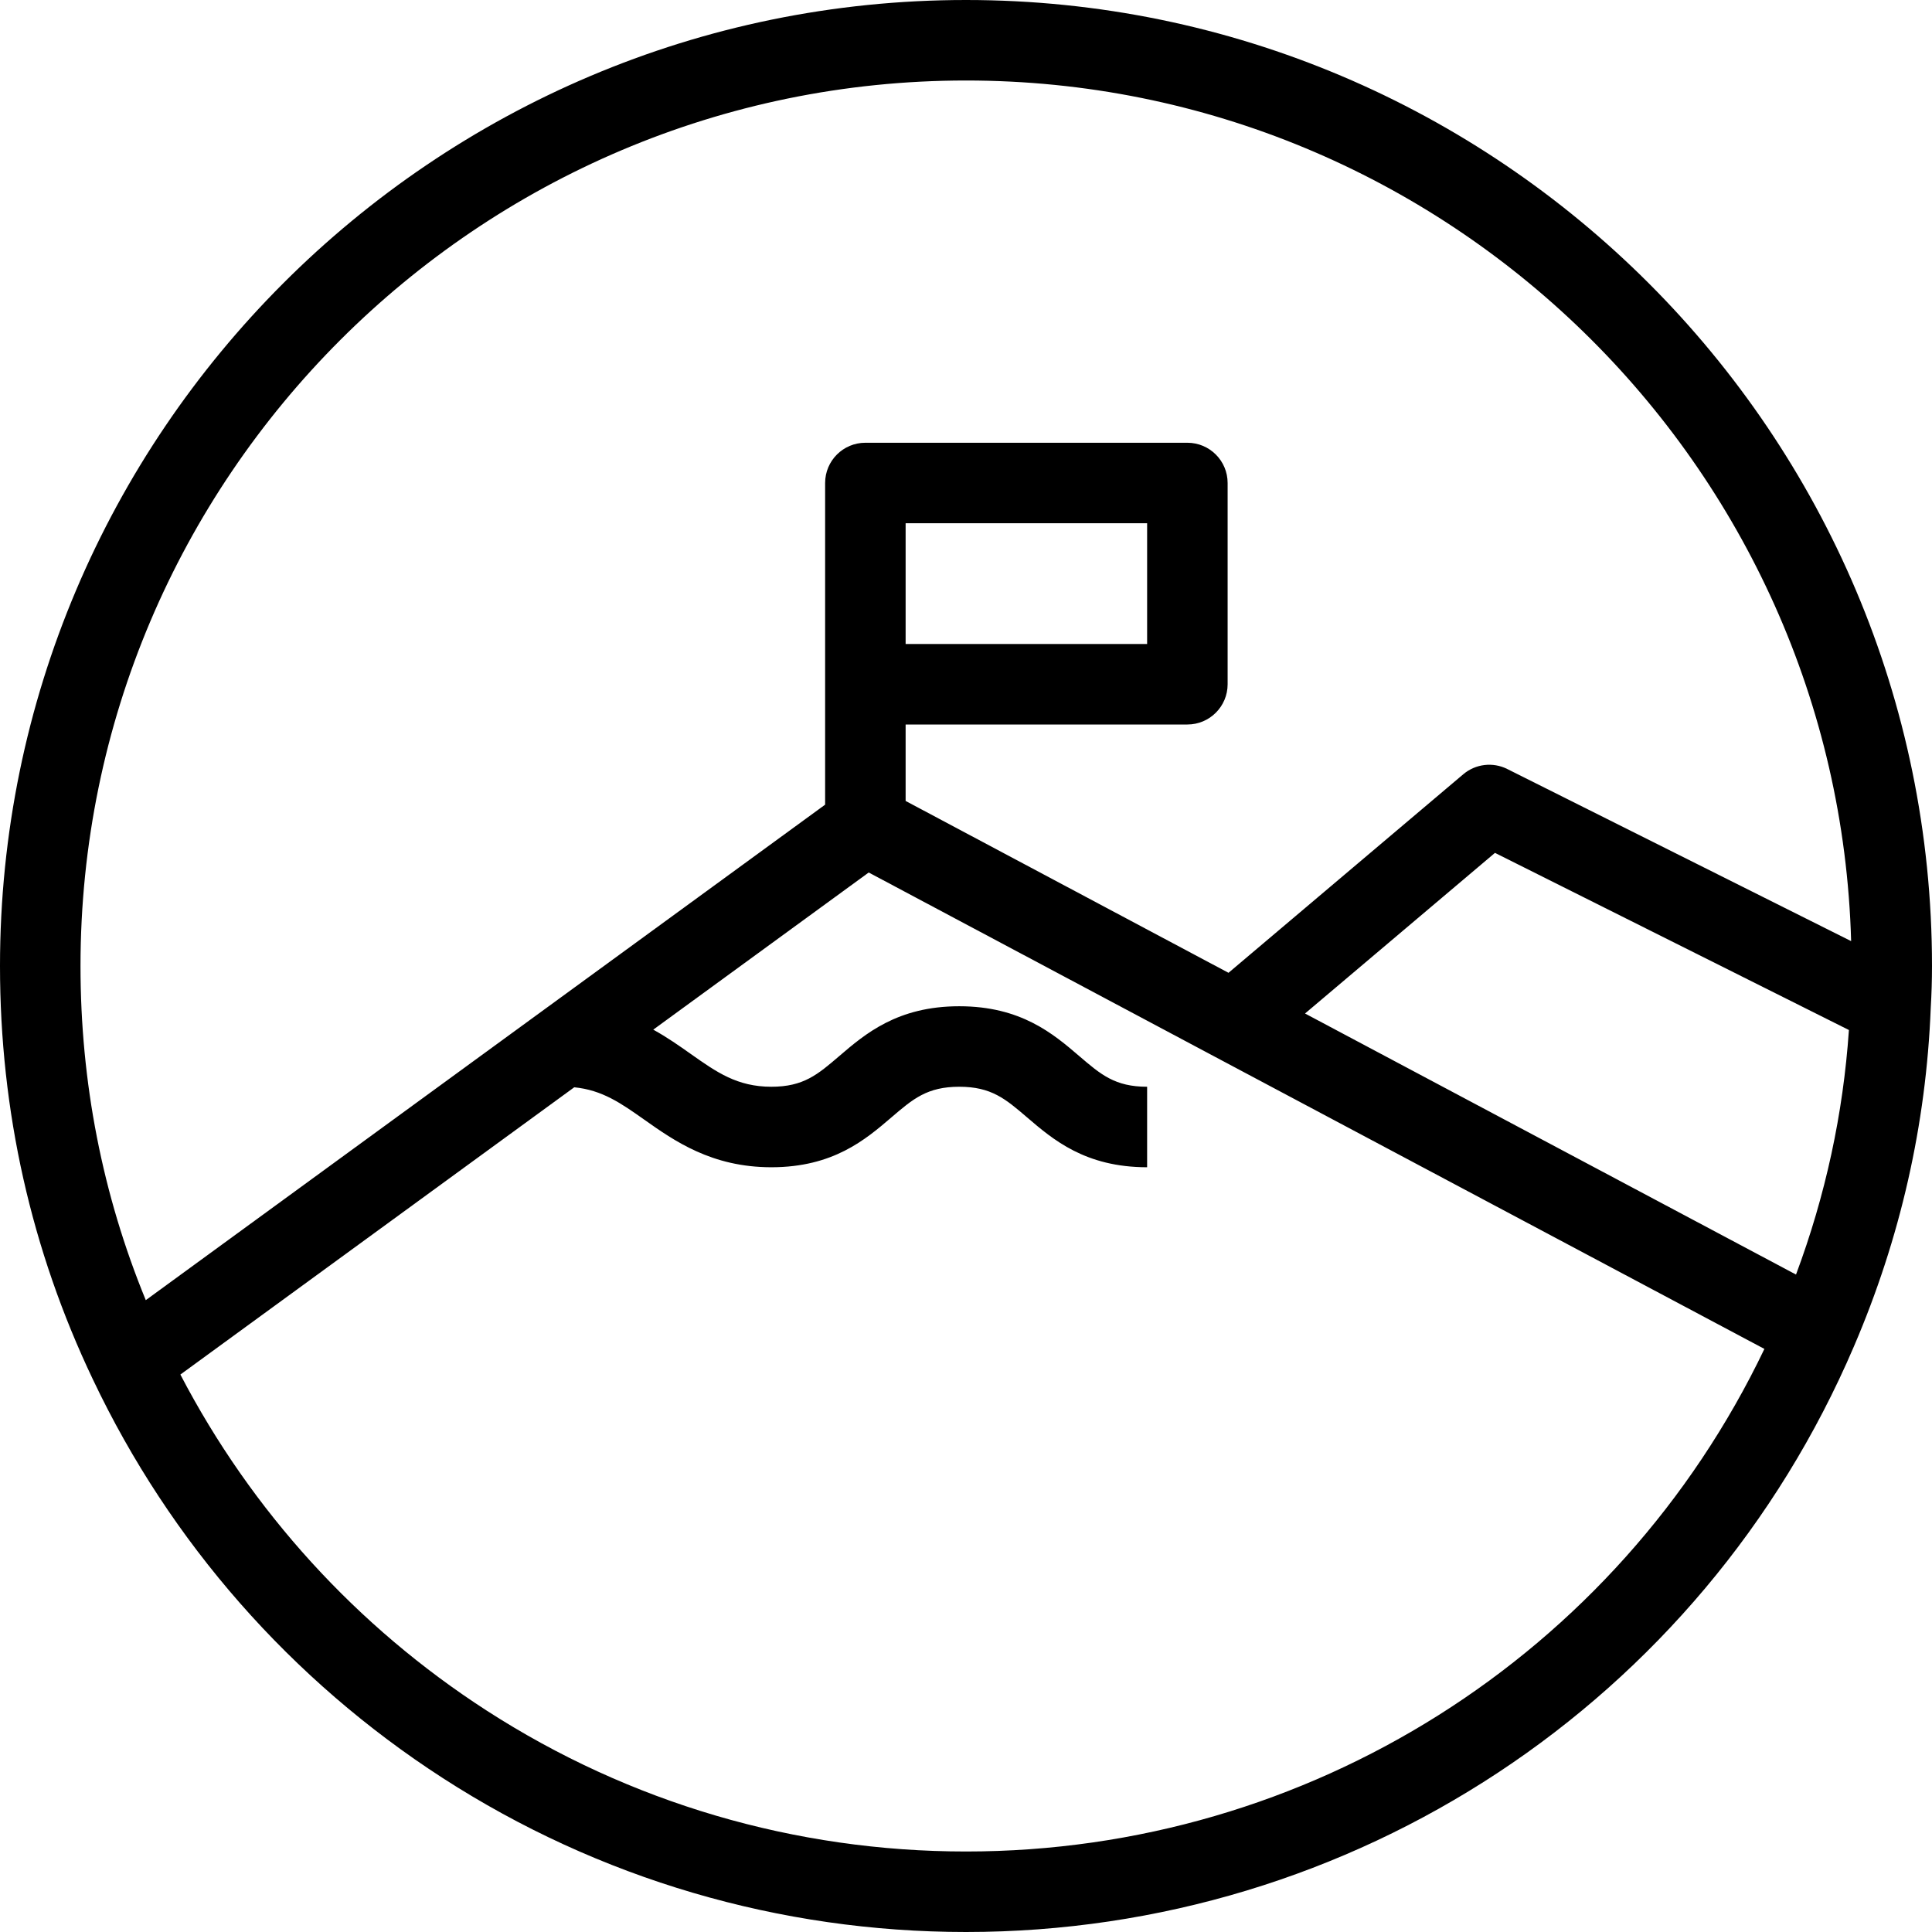
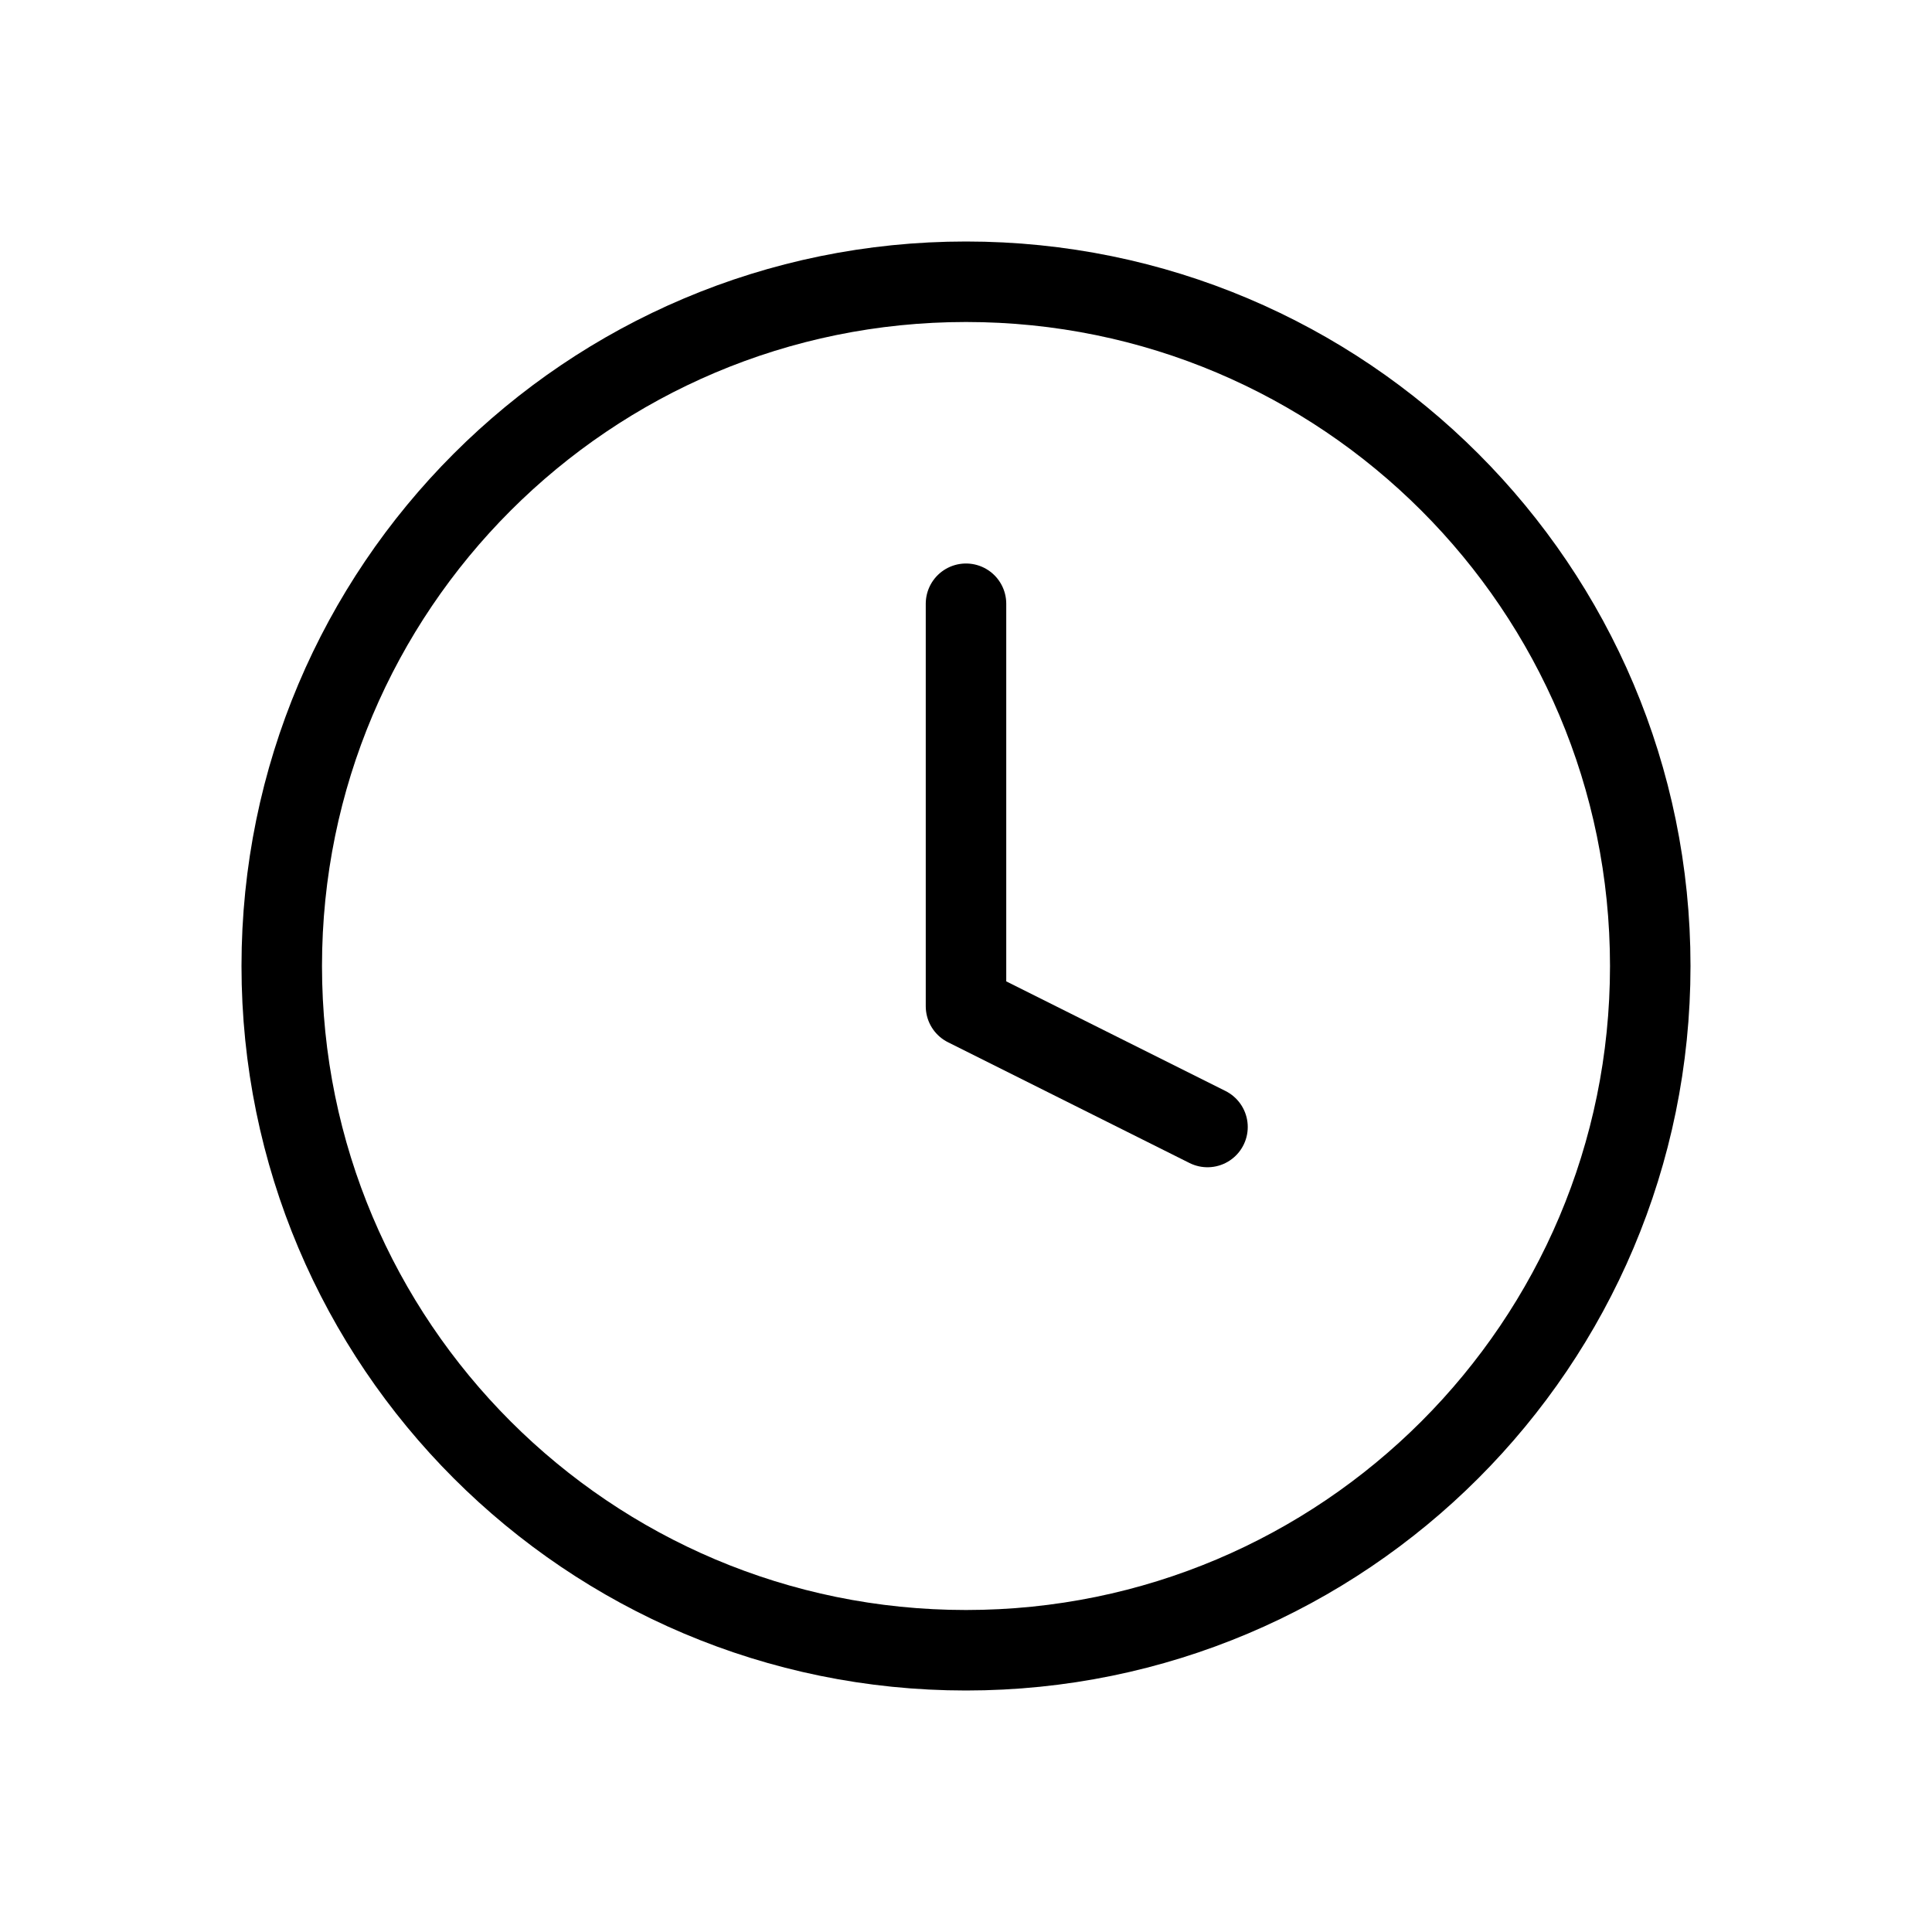
- <svg xmlns="http://www.w3.org/2000/svg" fill="#000000" height="800px" width="800px" version="1.1" id="Layer_1" viewBox="0 0 480 480" xml:space="preserve">
-   <g>
-     <g>
-       <path d="M240,0C107.664,0,0,107.664,0,240c0,36.013,7.76,70.562,23.065,102.685c19.2,40.481,49.274,74.746,86.973,99.091    C148.762,466.782,193.702,480,240,480c96.18,0,182.768-57.098,220.587-145.452c11.547-26.872,17.974-55.185,19.101-84.157    c0.208-3.45,0.312-6.946,0.312-10.391C480,107.664,372.336,0,240,0z M240,460c-42.441,0-83.629-12.112-119.113-35.025    c-32.251-20.827-58.413-49.572-76.072-83.471l97.853-71.37c6.947,0.675,11.632,3.971,17.387,8.035    C167.519,283.44,176.809,290,191.646,290c15.368,0,23.395-6.879,29.845-12.407c5.336-4.572,8.861-7.593,16.832-7.593    s11.496,3.021,16.831,7.593C261.604,283.121,269.632,290,285,290v-20c-7.971,0-11.496-3.021-16.832-7.593    C261.718,256.879,253.69,250,238.323,250c-15.368,0-23.396,6.879-29.846,12.407c-5.335,4.573-8.86,7.593-16.831,7.593    c-8.486,0-13.591-3.605-20.055-8.168c-2.779-1.963-5.813-4.103-9.29-6.018l53.53-39.043l85.974,45.759l136.555,72.607    C401.911,411.291,325.05,460,240,460z M446.214,316.661l-121.983-64.859l47.191-39.908l87.934,44.011    C457.941,276.672,453.538,297.038,446.214,316.661z M374.475,191.058c-3.577-1.791-7.878-1.277-10.933,1.307l-58.326,49.325    L225,198.994V180h70c5.523,0,10-4.477,10-10v-50c0-5.523-4.477-10-10-10h-80c-5.523,0-10,4.477-10,10v79.917L36.219,323.019    C25.451,296.782,20,268.912,20,240c0-121.309,98.691-220,220-220c119.24,0,216.622,95.356,219.908,213.817L374.475,191.058z     M225,160v-30h60v30H225z" />
-     </g>
-   </g>
+ <svg width="24" height="24" viewBox="0 0 24 24" fill="none">
+   <circle cx="12" cy="12" r="8.5" stroke="currentColor" />
+   <path d="M12 7.5v5l3 1.5" stroke="currentColor" stroke-linecap="round" stroke-linejoin="round" />
</svg>
